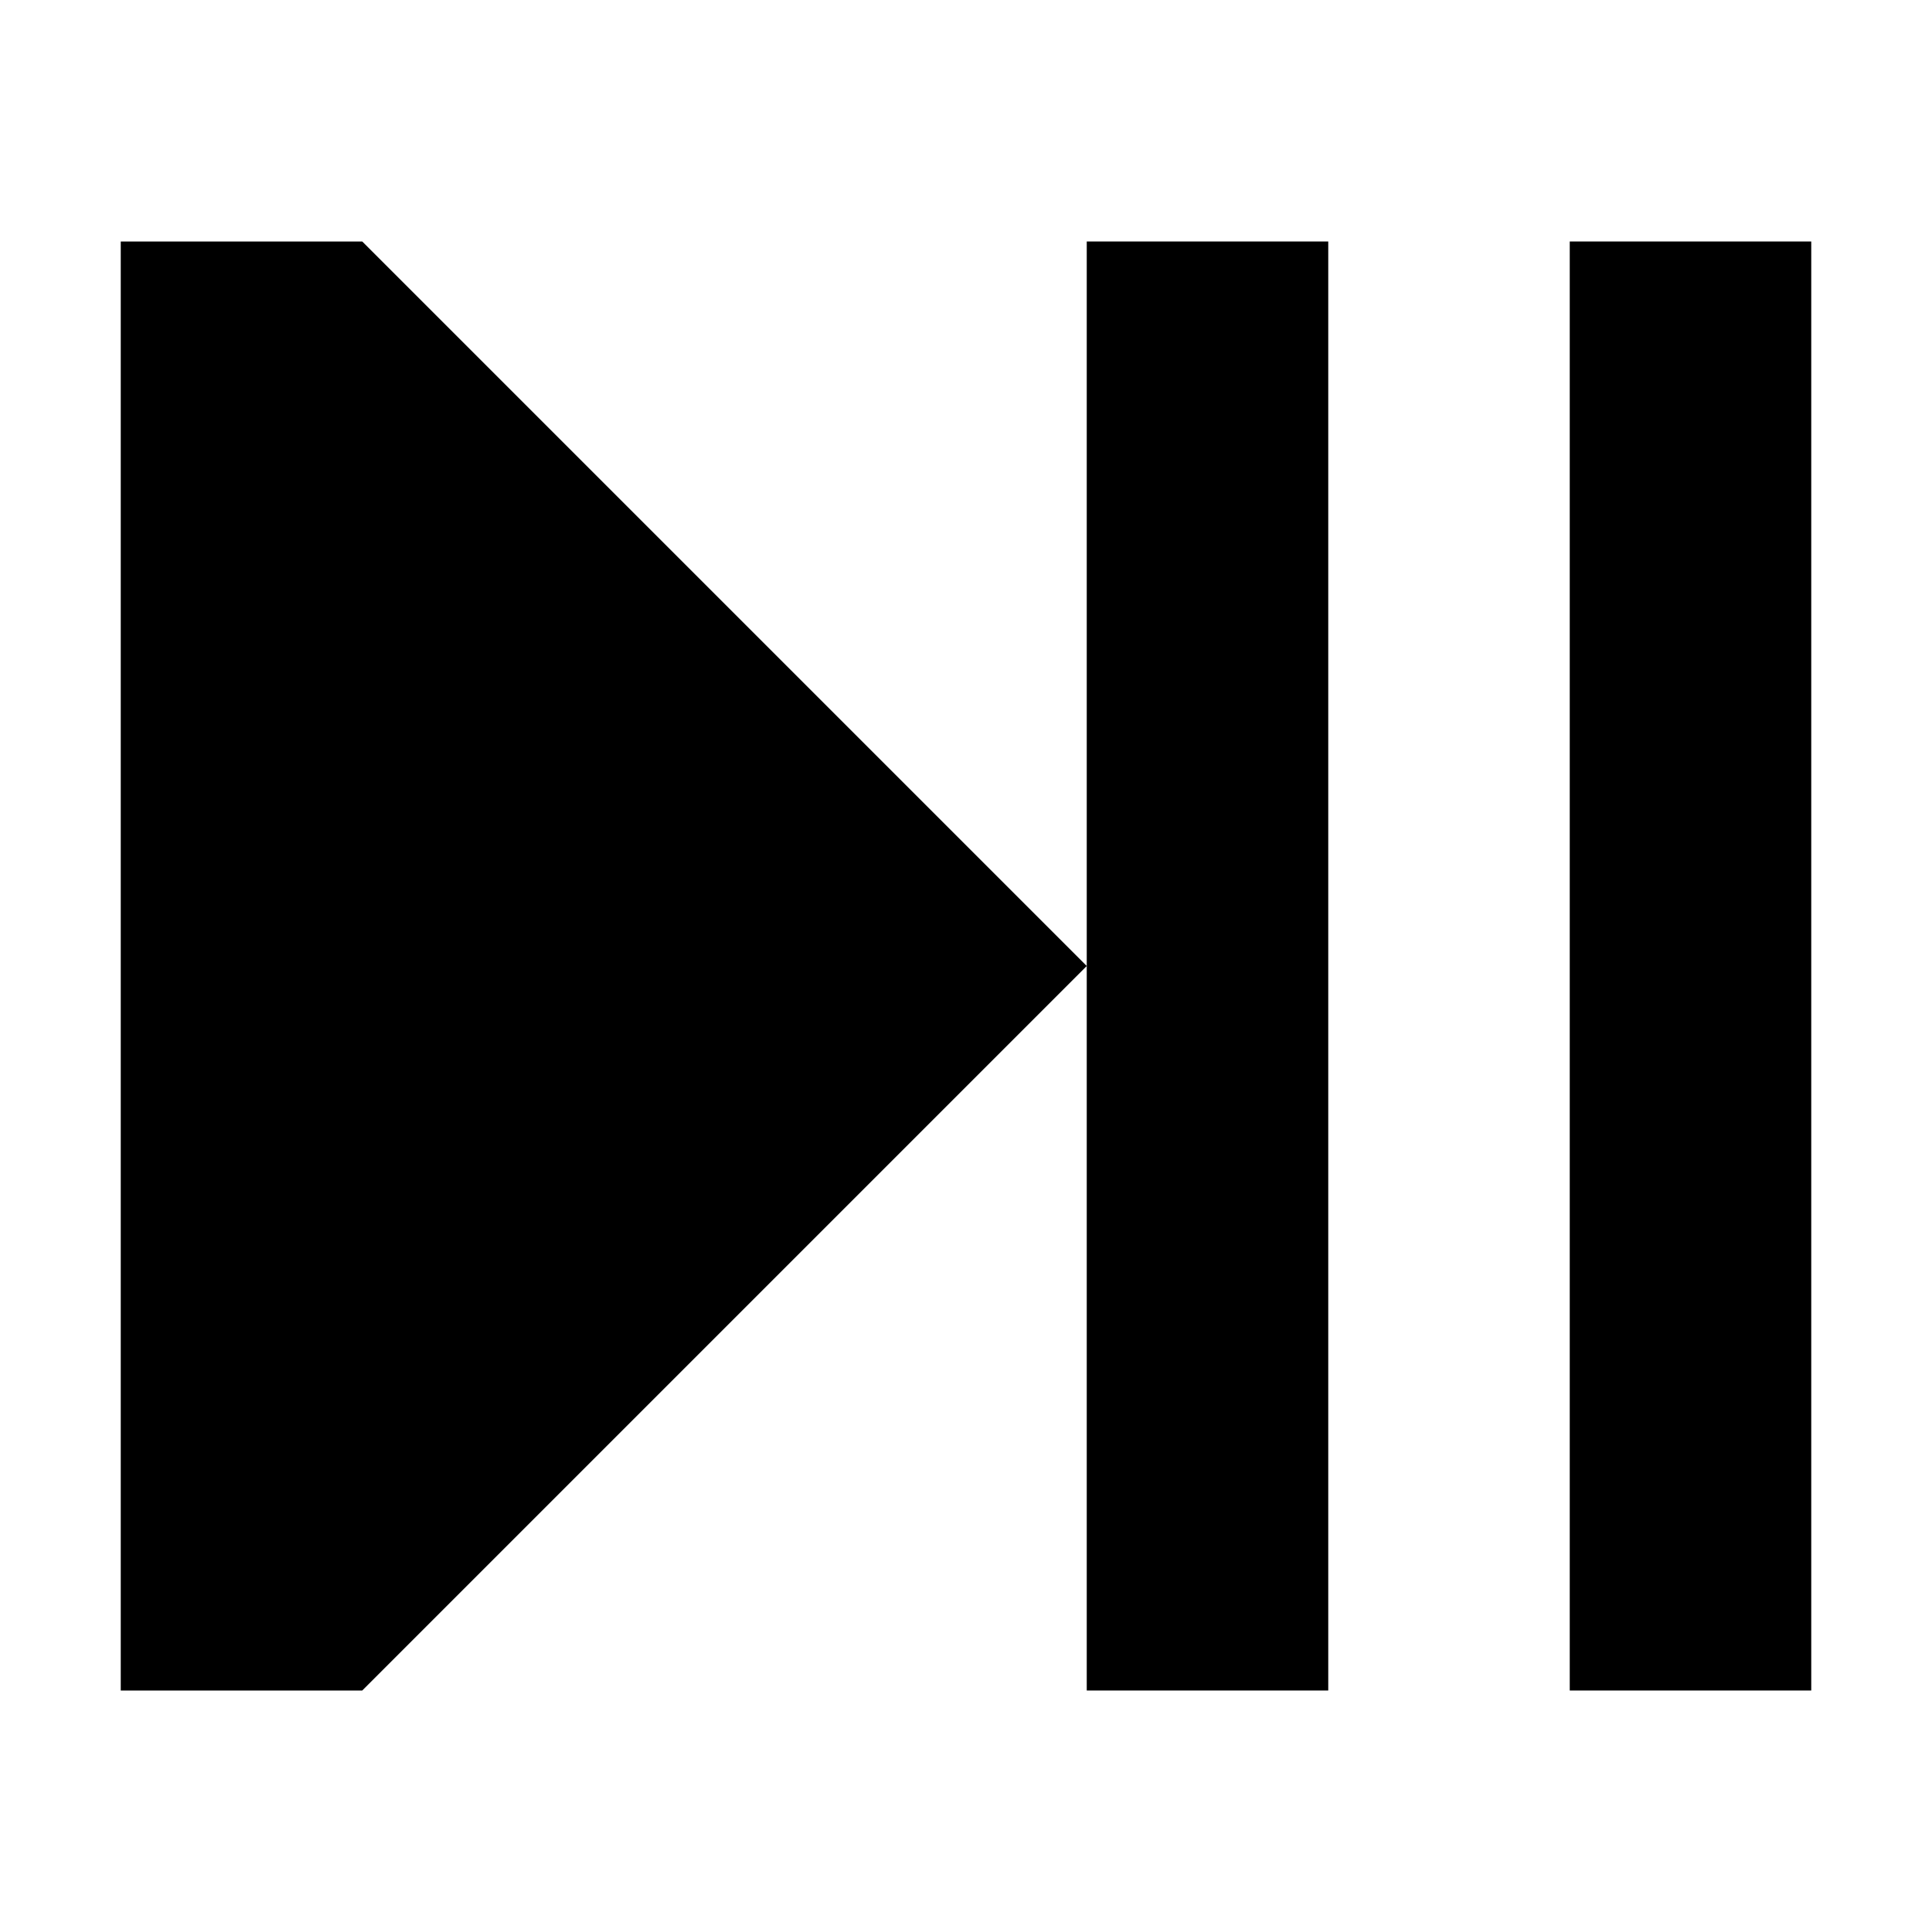
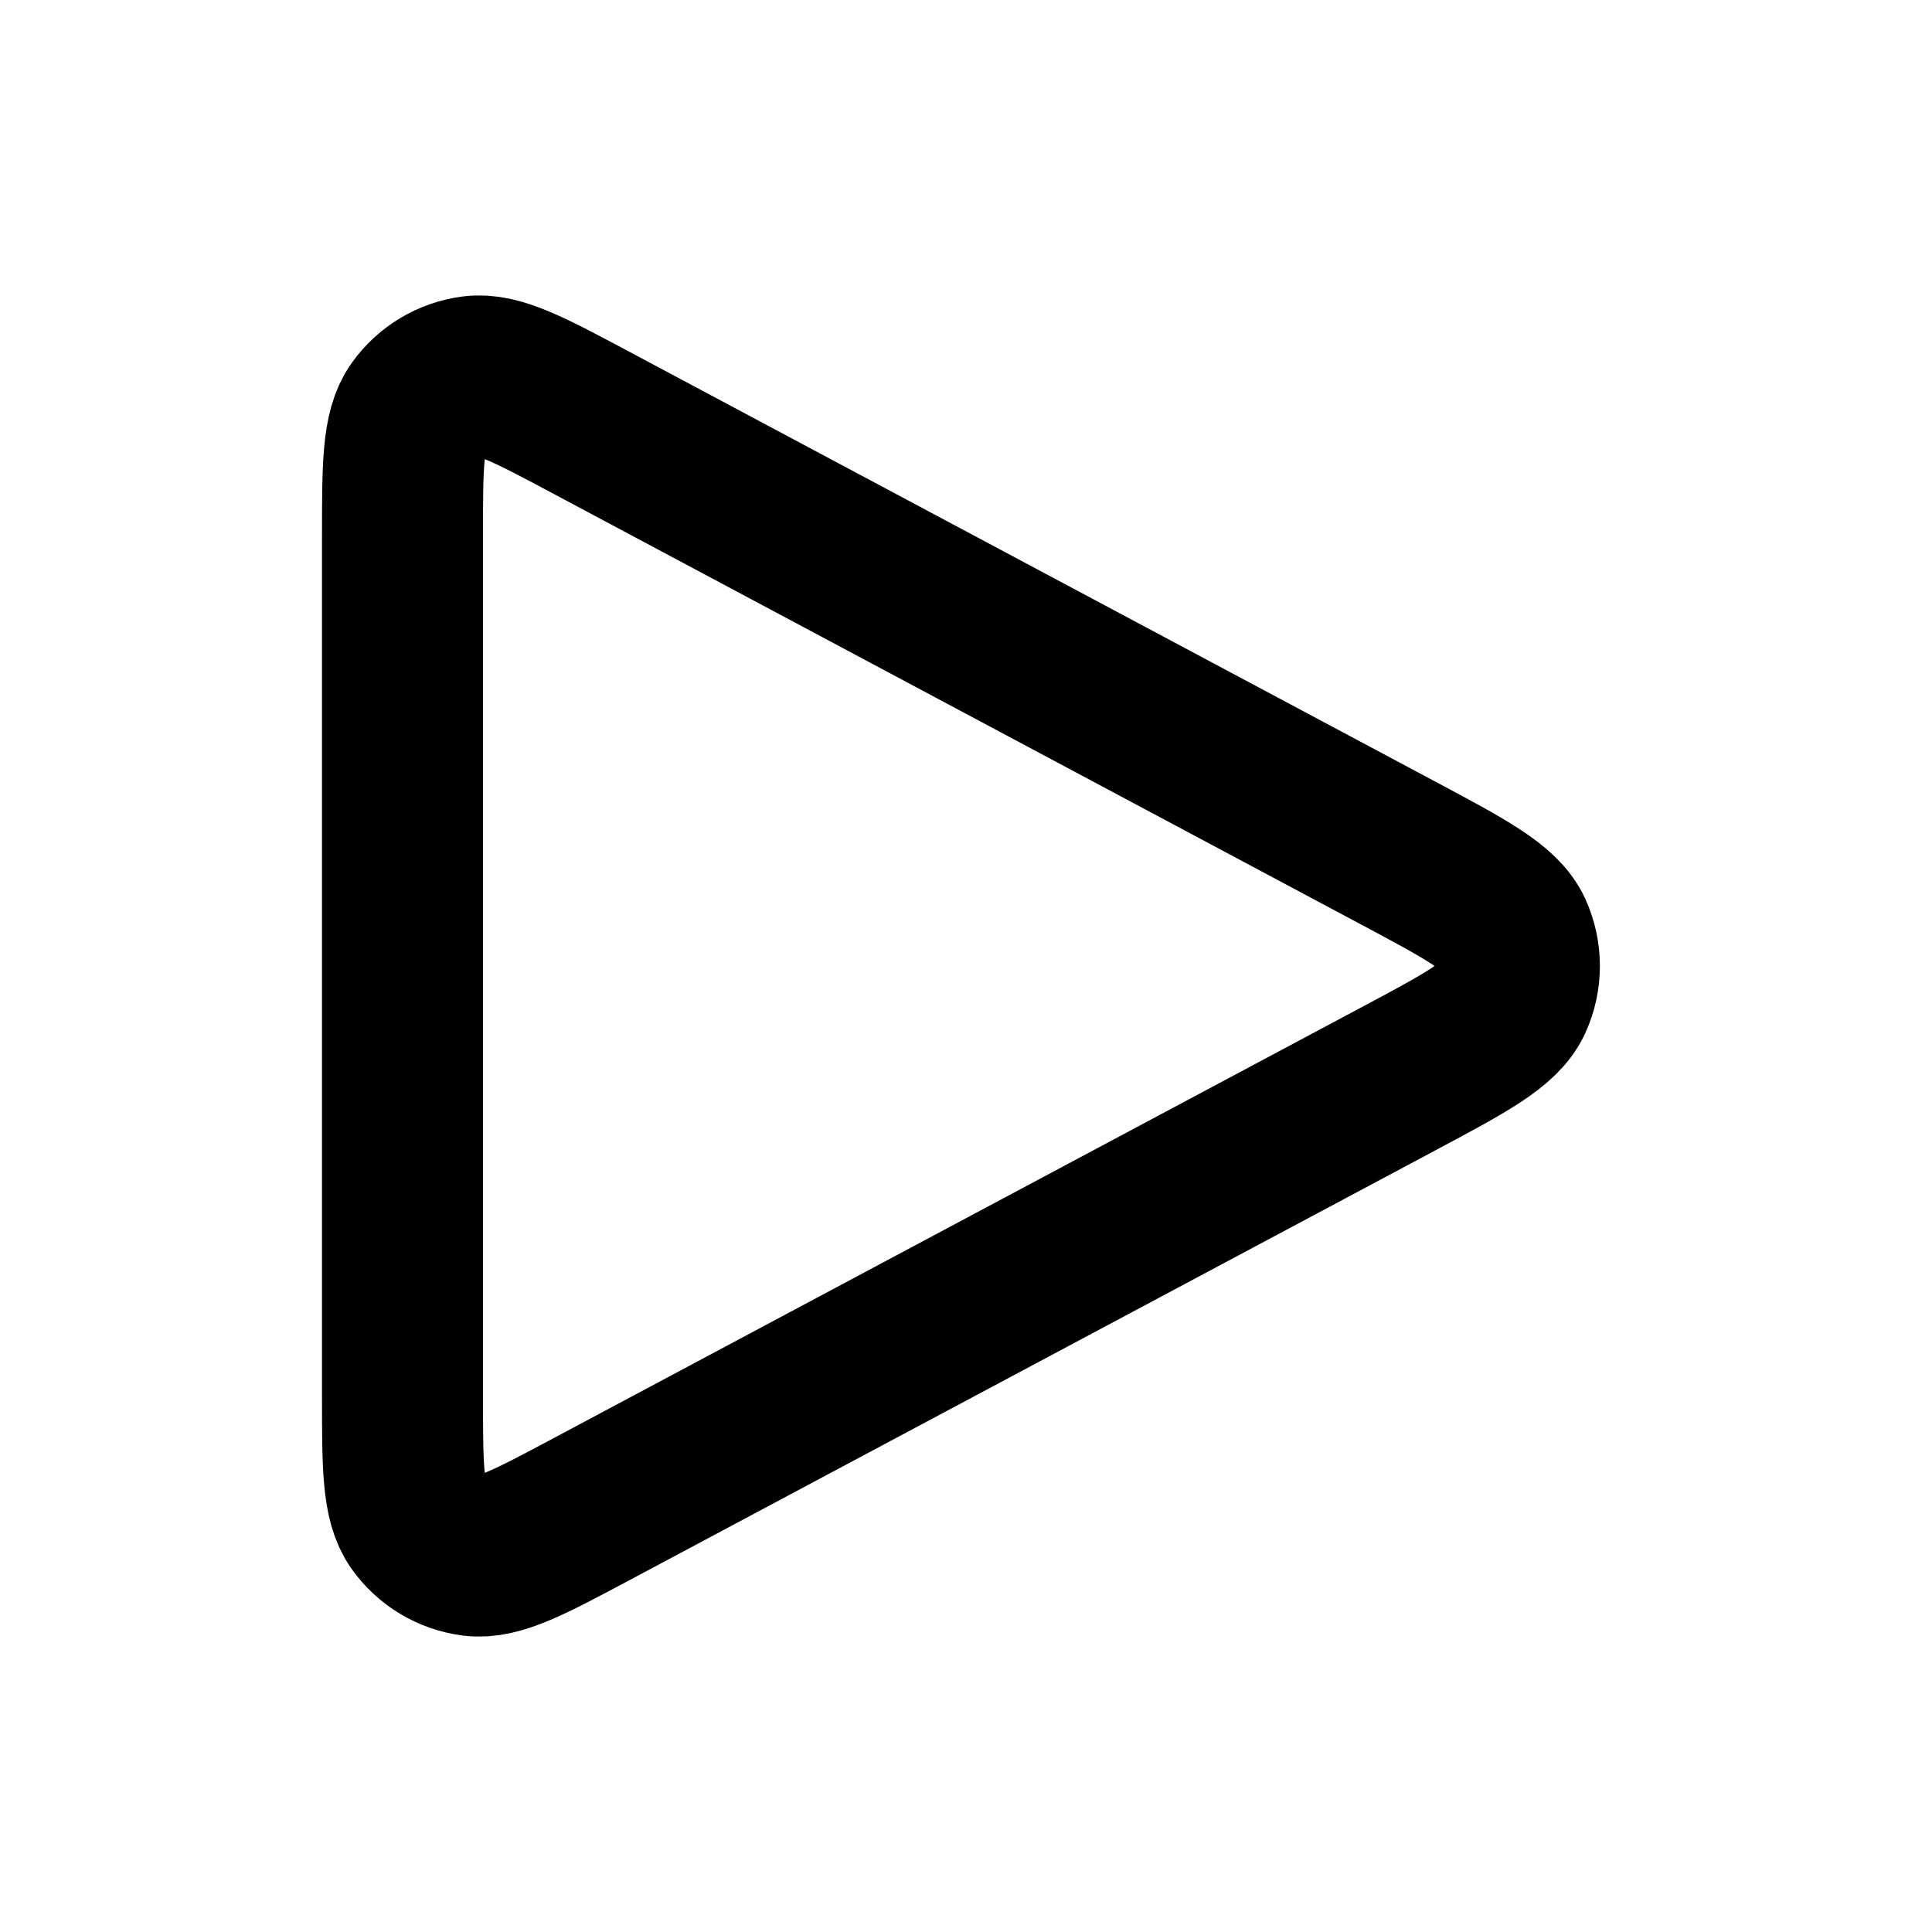
- <svg xmlns="http://www.w3.org/2000/svg" width="800px" height="800px" viewBox="0 0 16 16" fill="none">
-   <path d="M1 14H3L9 8L3 2H1V14Z" fill="#000000" />
-   <path d="M15 2H13V14H15V2Z" fill="#000000" />
-   <path d="M9 2H11V14H9V2Z" fill="#000000" />
+ <svg xmlns="http://www.w3.org/2000/svg" width="800px" height="800px" viewBox="0 0 24 24" fill="none">
+   <g id="Media / Play">
+     <path id="Vector" d="M5 17.334V6.667C5 5.787 5 5.347 5.185 5.087C5.347 4.86 5.596 4.711 5.872 4.675C6.189 4.634 6.577 4.841 7.353 5.255L17.352 10.588L17.356 10.59C18.213 11.047 18.642 11.276 18.783 11.58C18.905 11.846 18.905 12.153 18.783 12.419C18.642 12.724 18.212 12.954 17.352 13.412L7.353 18.745C6.576 19.159 6.189 19.366 5.872 19.325C5.596 19.289 5.347 19.14 5.185 18.913C5 18.653 5 18.213 5 17.334Z" stroke="#000000" stroke-width="2" stroke-linecap="round" stroke-linejoin="round" />
+   </g>
</svg>
